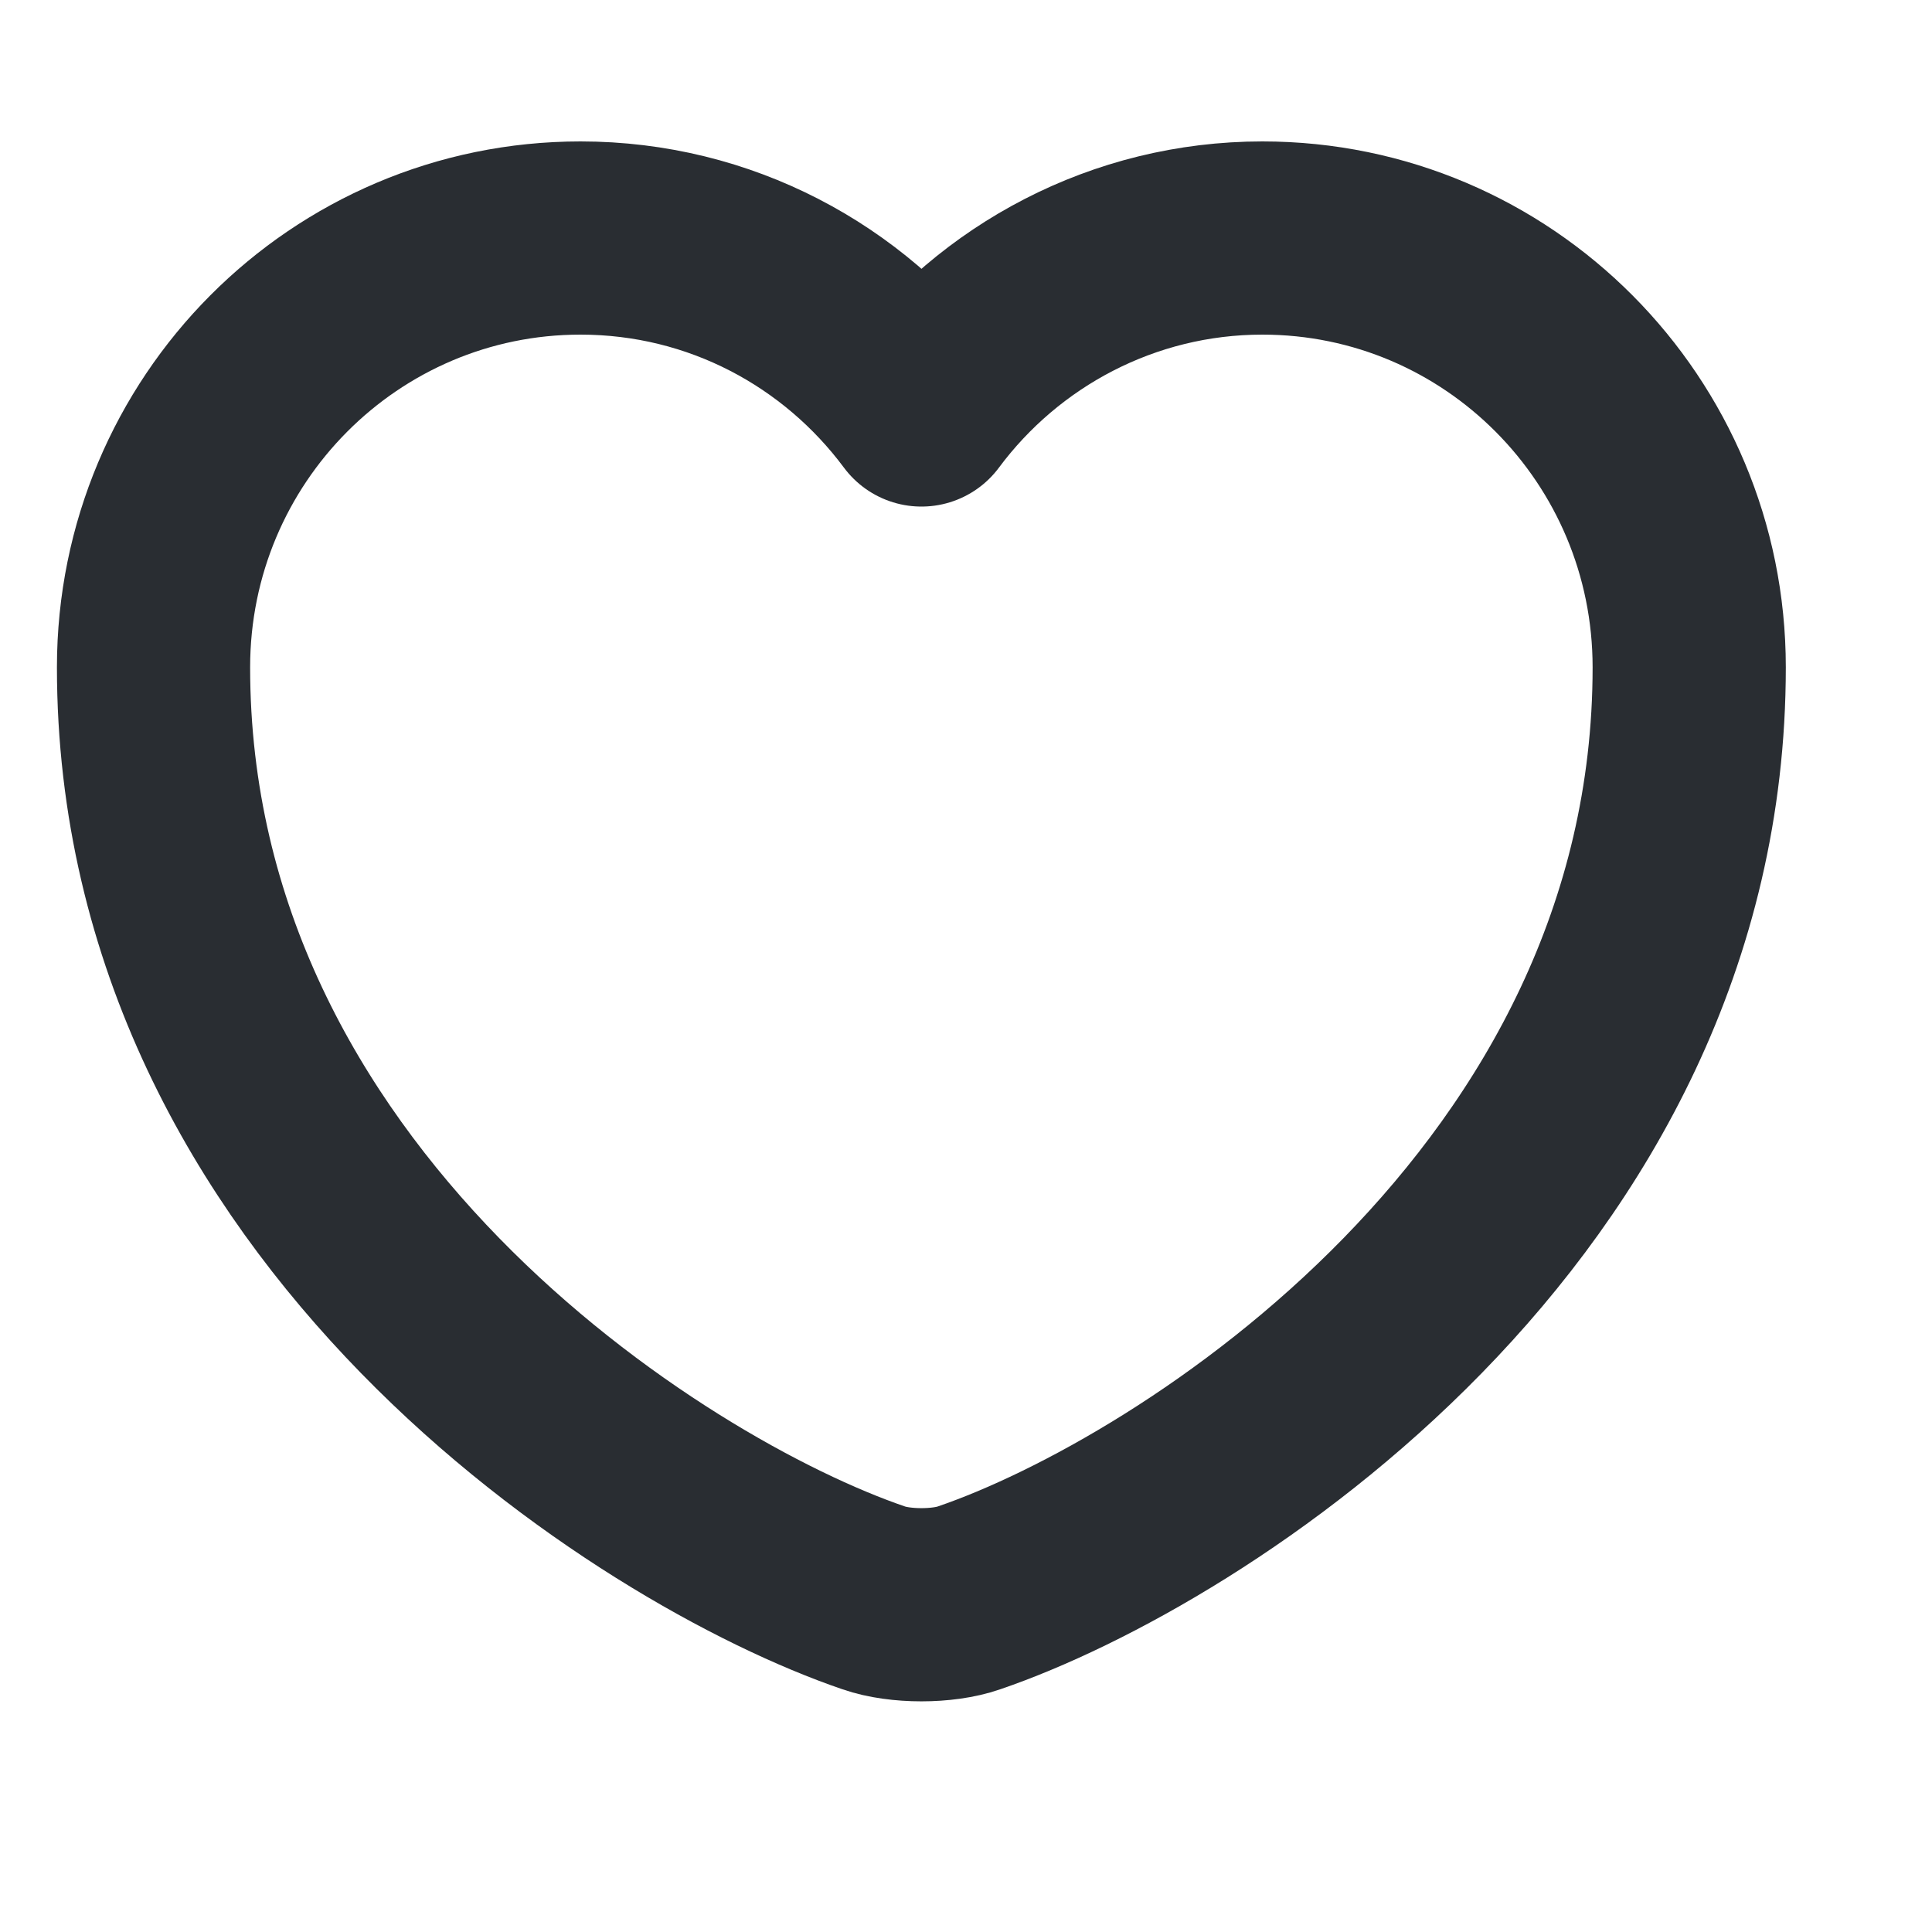
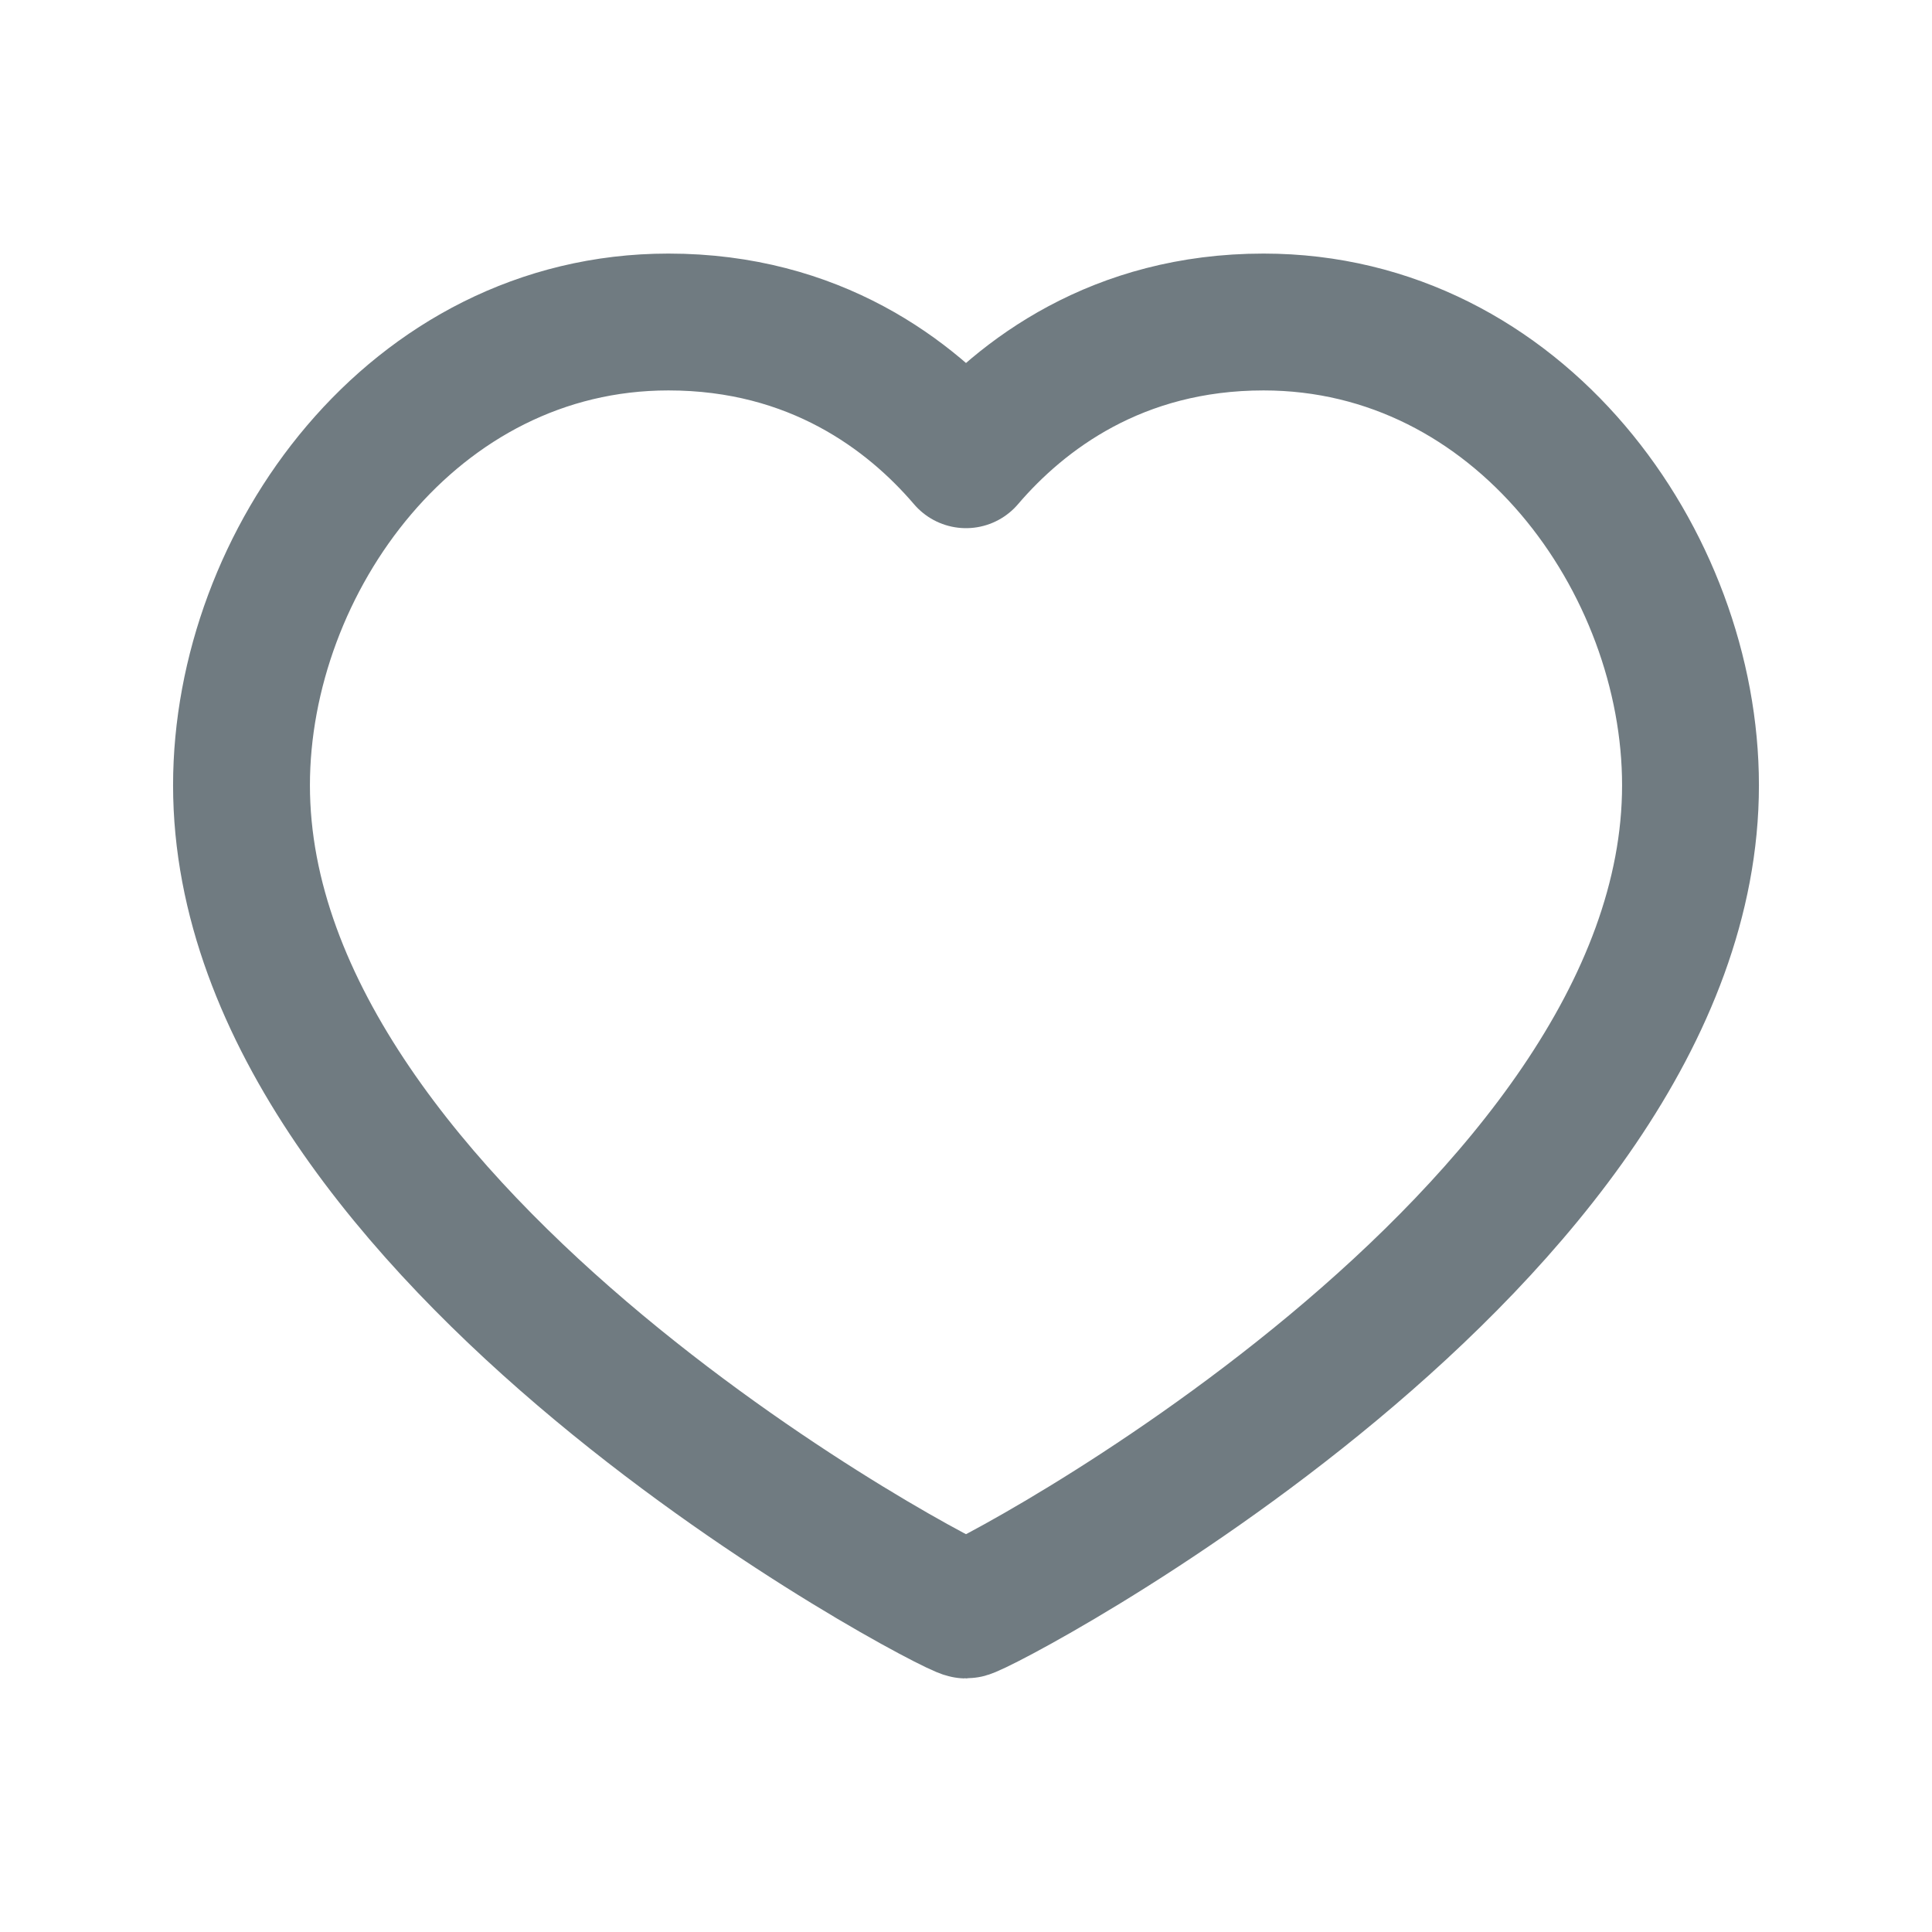
- <svg xmlns="http://www.w3.org/2000/svg" width="15" height="15" viewBox="0 0 15 15" fill="none">
-   <path d="M7.523 12.406C7.321 12.477 6.987 12.477 6.784 12.406C5.055 11.816 1.192 9.354 1.192 5.181C1.192 3.338 2.677 1.848 4.507 1.848C5.592 1.848 6.552 2.373 7.154 3.183C7.756 2.373 8.722 1.848 9.801 1.848C11.631 1.848 13.115 3.338 13.115 5.181C13.115 9.354 9.252 11.816 7.523 12.406Z" stroke="#292D32" stroke-width="1.5" stroke-linecap="round" stroke-linejoin="round" />
+ <svg xmlns="http://www.w3.org/2000/svg" width="24" height="24" viewBox="0 0 24 24" fill="none">
+   <path fill-rule="evenodd" clip-rule="evenodd" d="M15.696 4C18.871 4 21 6.98 21 9.755C21 15.388 12.161 20 12 20C11.839 20 3 15.388 3 9.755C3 6.98 5.129 4 8.304 4C10.119 4 11.311 4.905 12 5.711C12.689 4.905 13.881 4 15.696 4Z" stroke="#707B81" stroke-width="1.7" stroke-linecap="round" stroke-linejoin="round" />
</svg>
